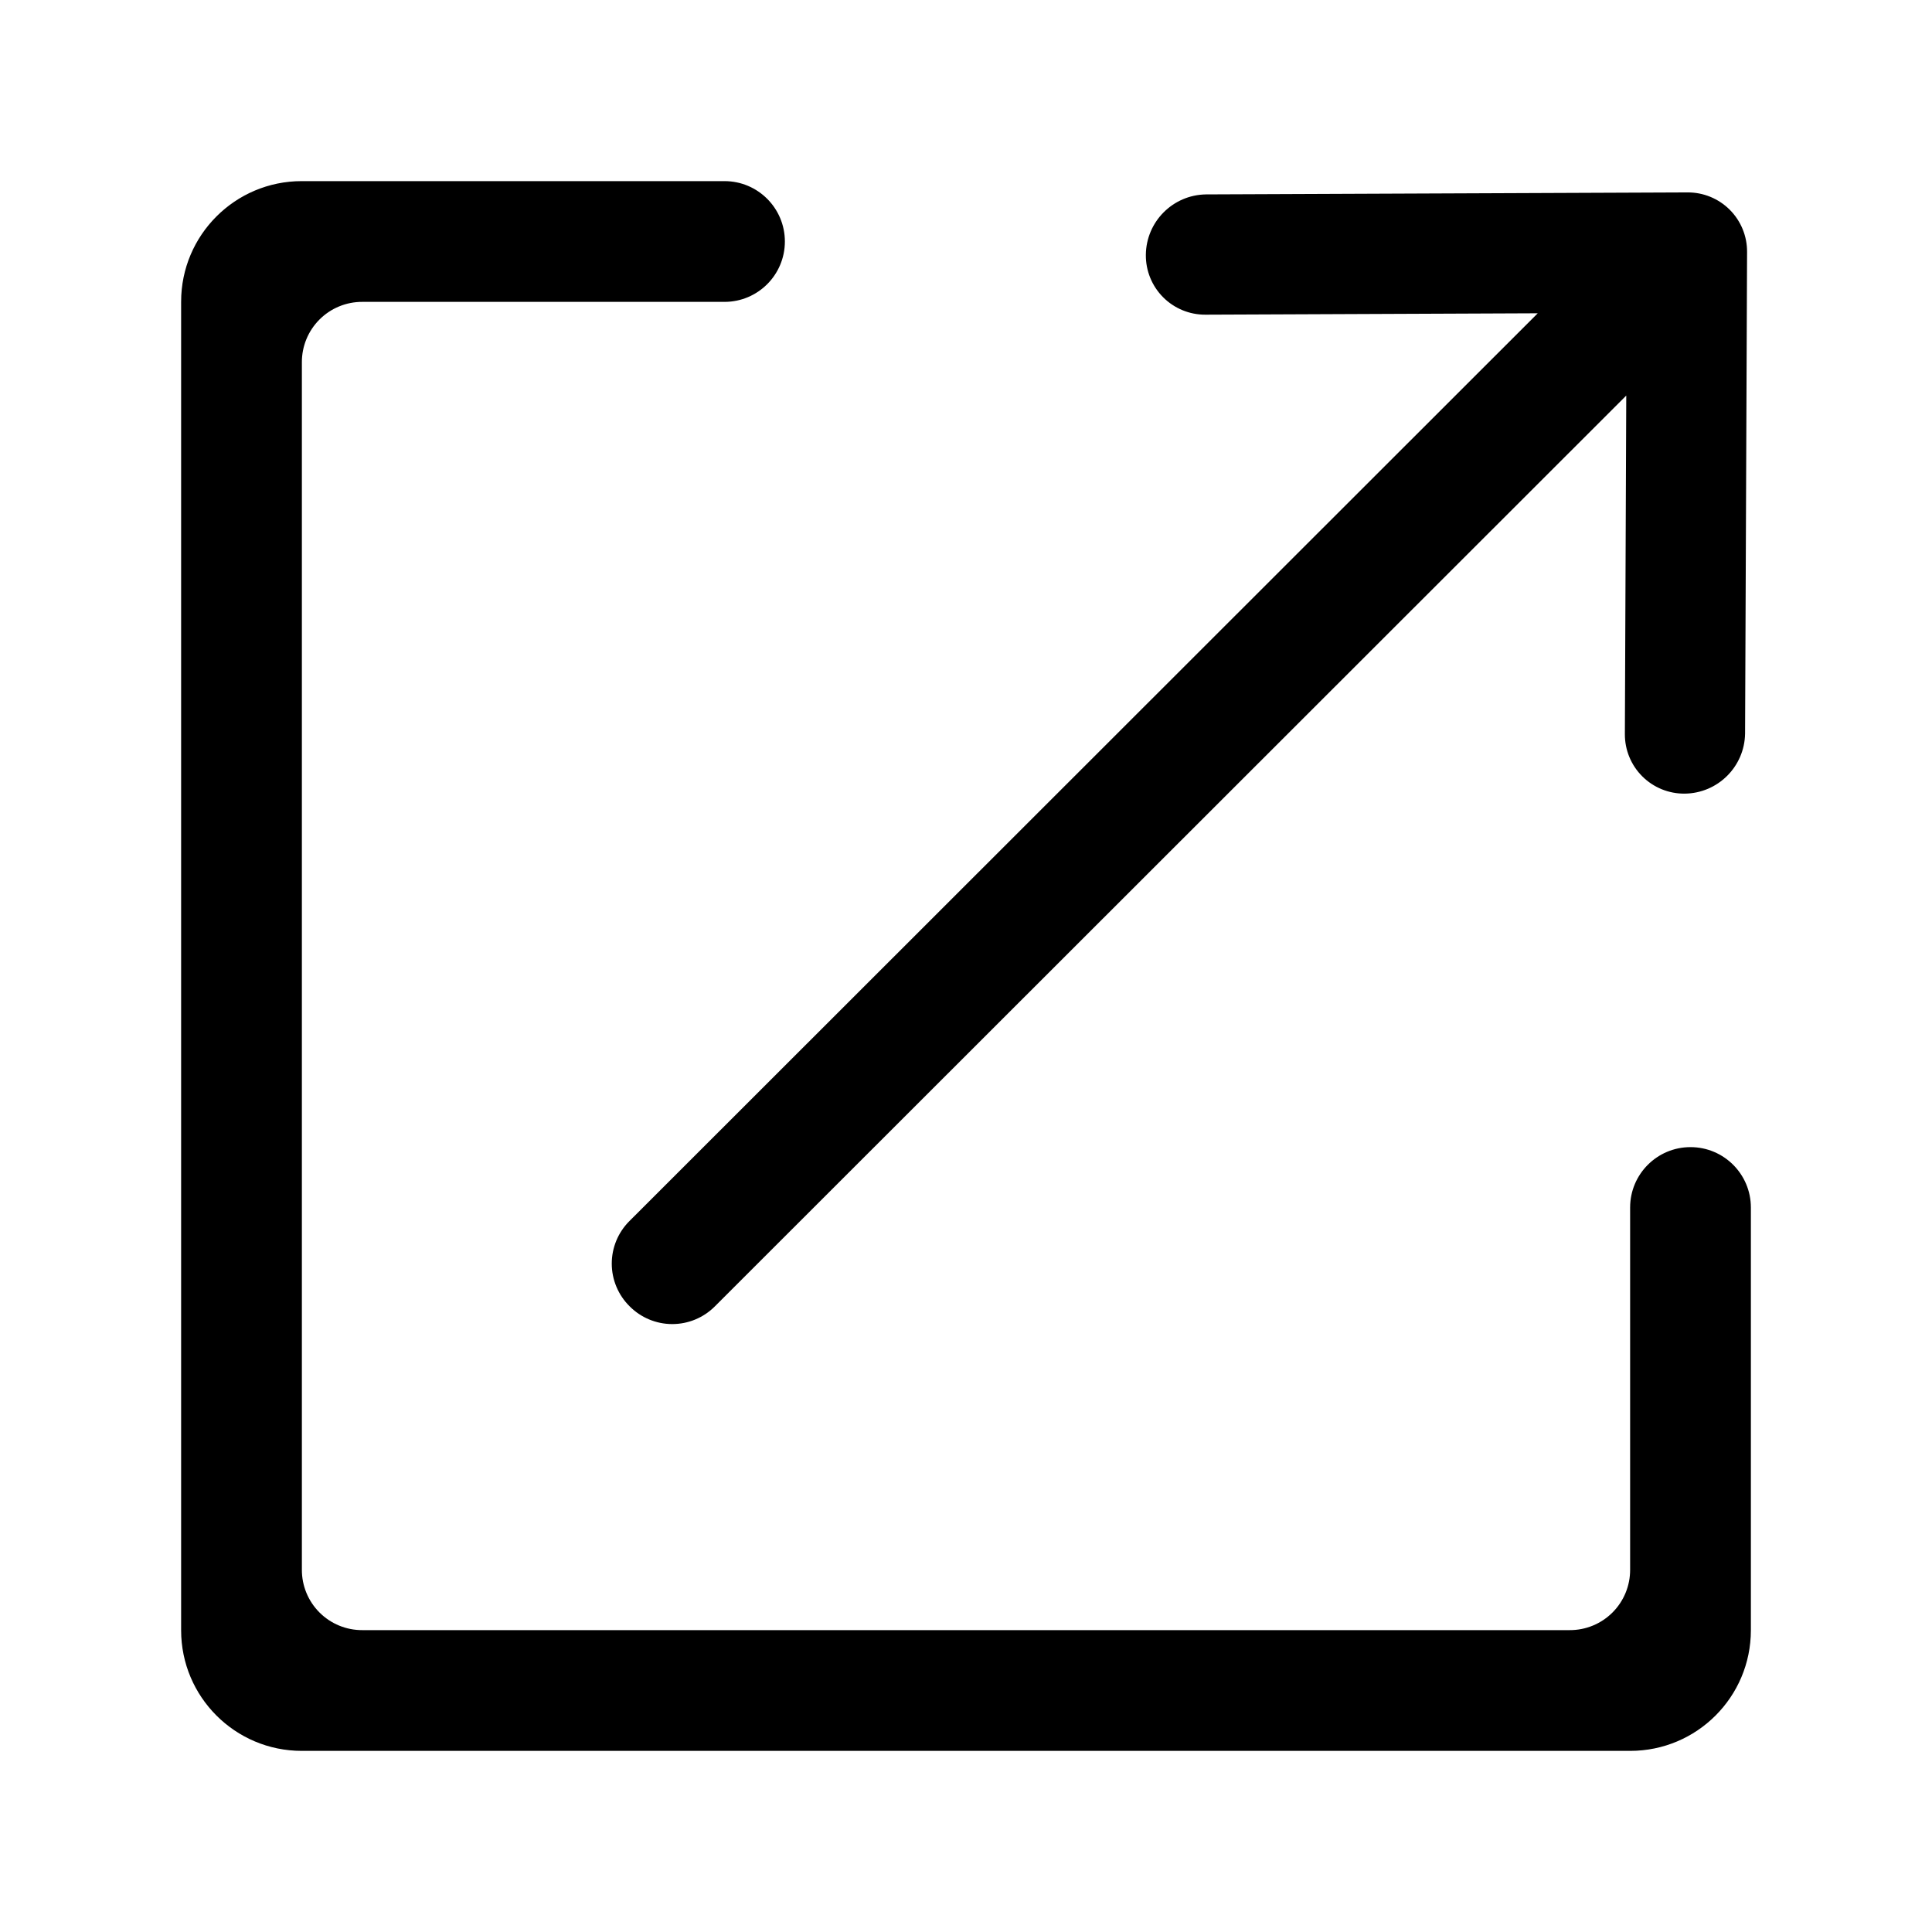
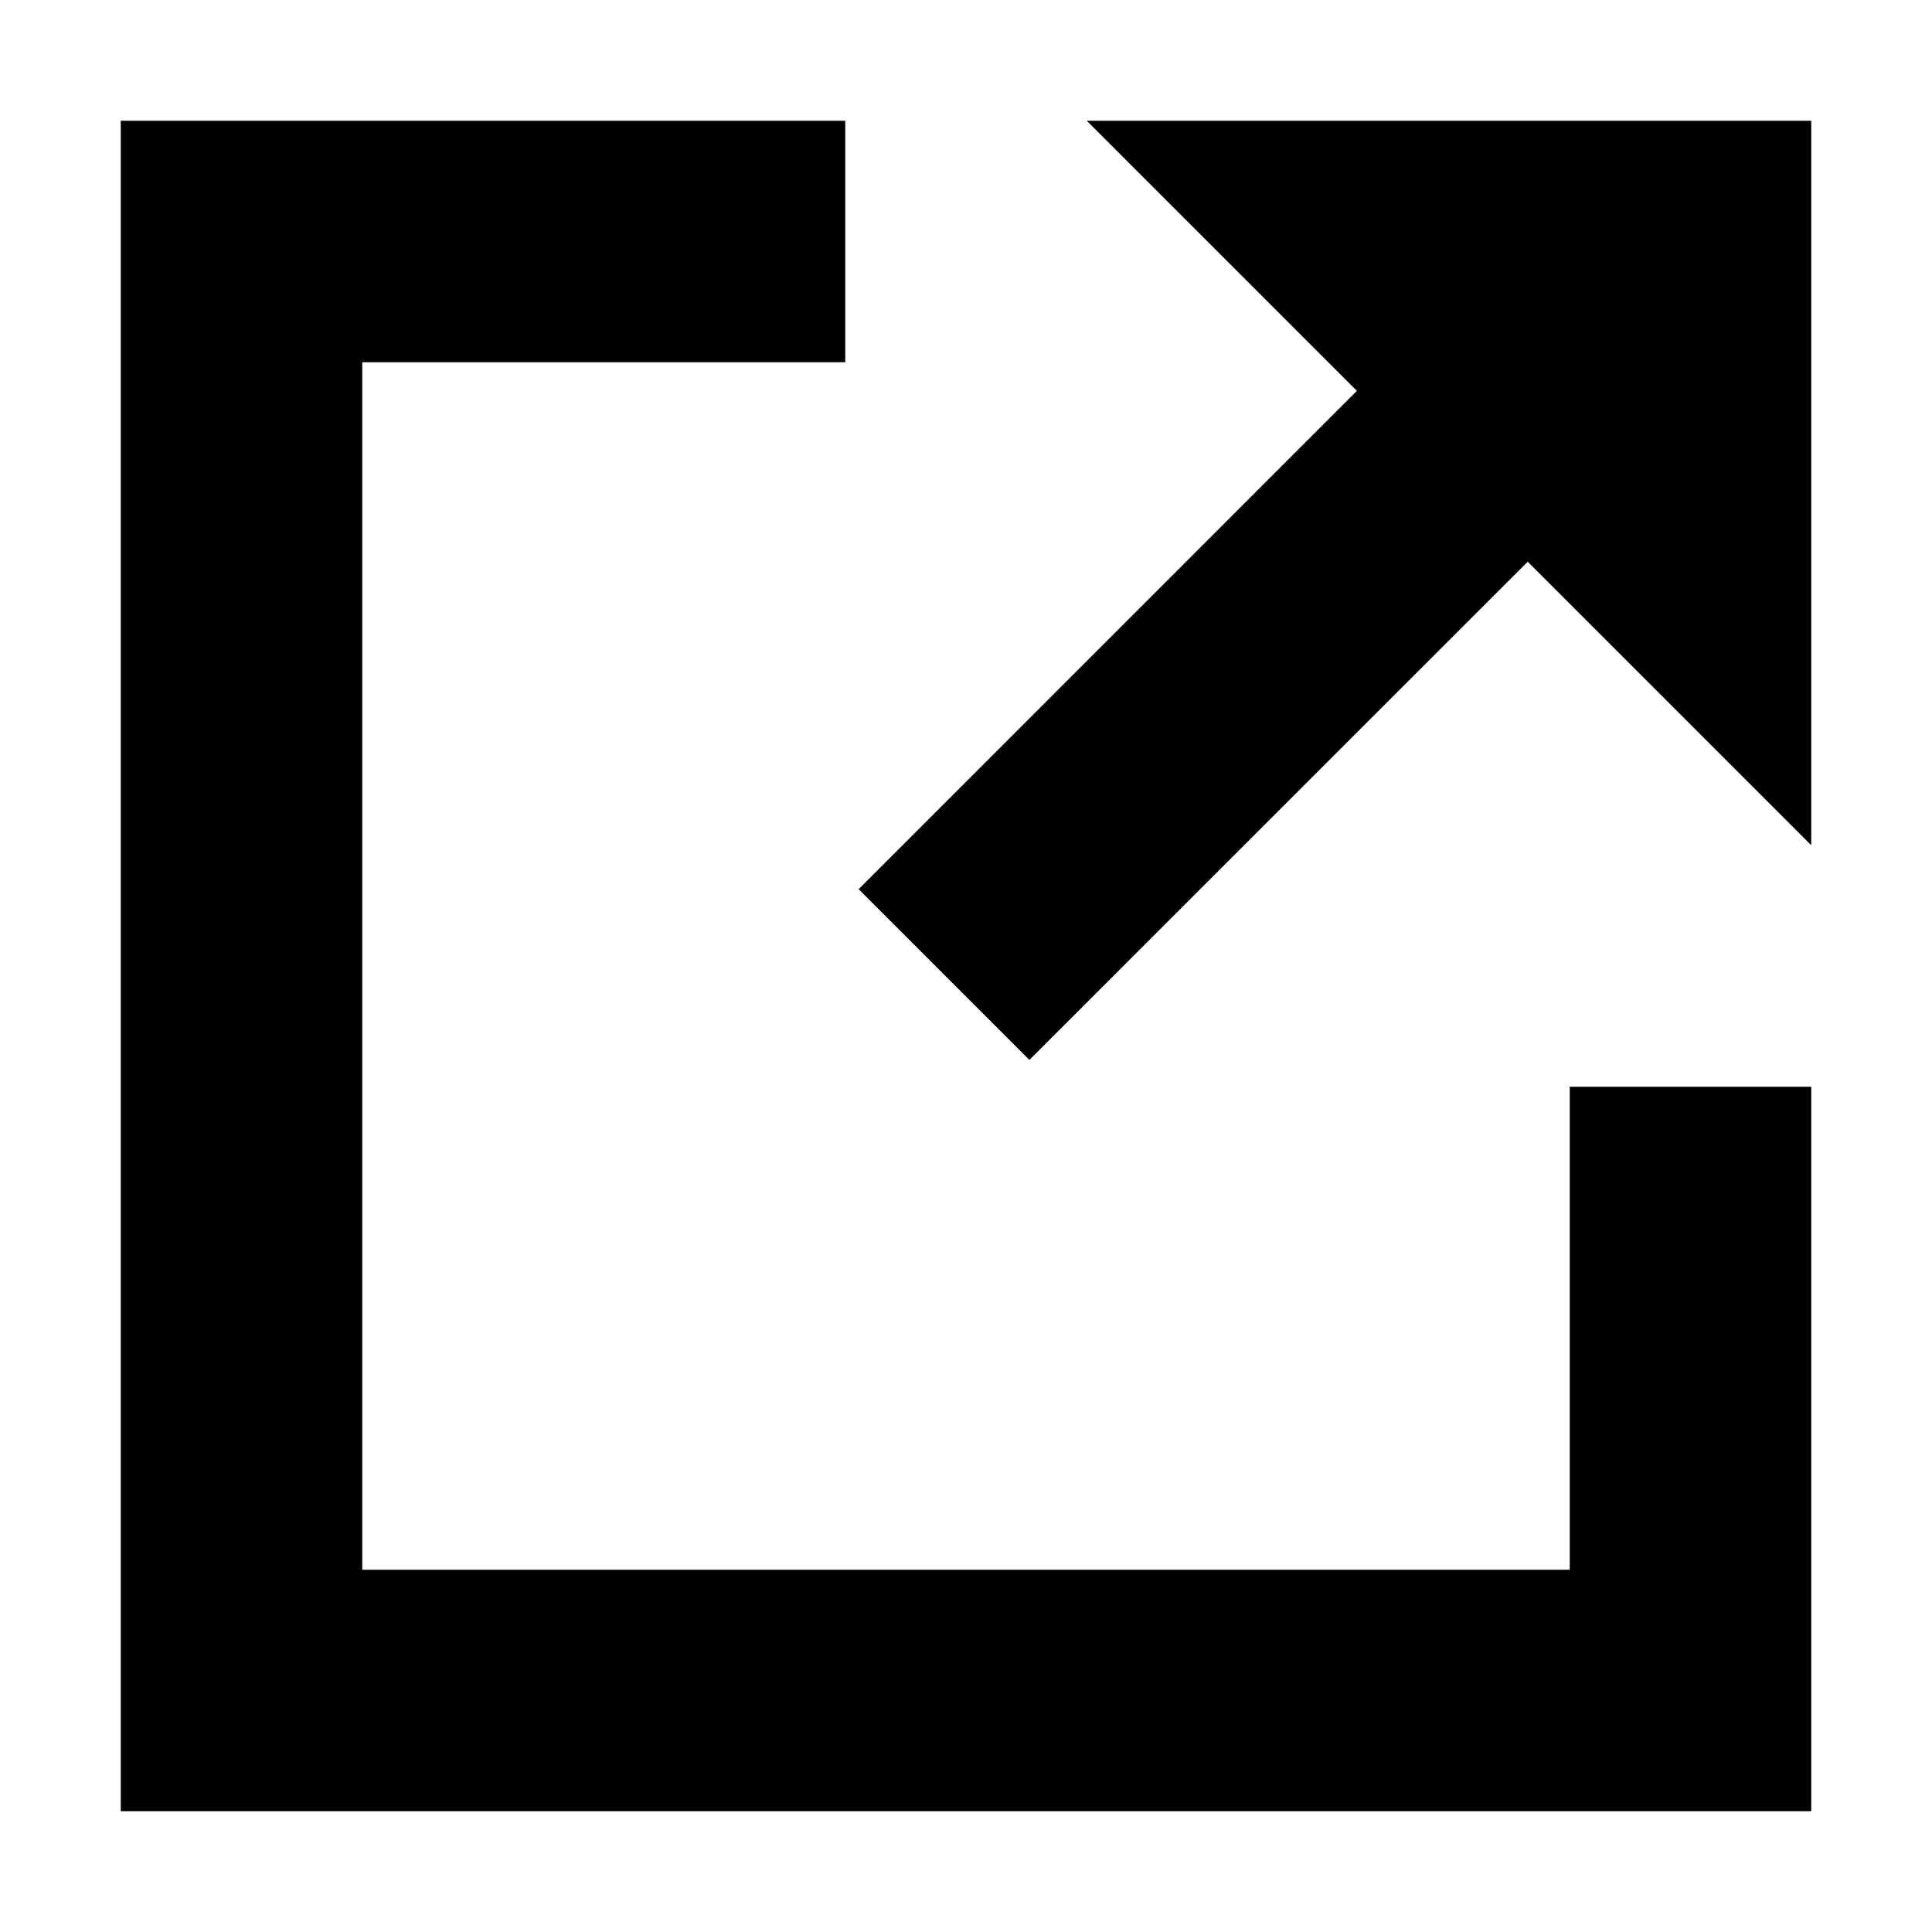
- <svg xmlns="http://www.w3.org/2000/svg" viewBox="0 0 1024 1024" version="1.1" width="128" height="128">
-   <path d="M864 640a32 32 0 0 1 64 0v224.096A63.936 63.936 0 0 1 864.096 928H159.904A63.936 63.936 0 0 1 96 864.096V159.904C96 124.608 124.64 96 159.904 96H384a32 32 0 0 1 0 64H192.064A31.904 31.904 0 0 0 160 192.064v639.872A31.904 31.904 0 0 0 192.064 864h639.872A31.904 31.904 0 0 0 864 831.936V640z m-485.184 52.48a31.84 31.84 0 0 1-45.12-0.128 31.808 31.808 0 0 1-0.128-45.12L815.04 166.048l-176.128 0.736a31.392 31.392 0 0 1-31.584-31.744 32.32 32.32 0 0 1 31.84-32l255.232-1.056a31.36 31.36 0 0 1 31.584 31.584L924.928 388.8a32.32 32.32 0 0 1-32 31.84 31.392 31.392 0 0 1-31.712-31.584l0.736-179.392L378.816 692.48z">
+ <svg xmlns="http://www.w3.org/2000/svg" viewBox="0 0 1024 1024">
+   <path d="M719.168 207.168L576 64h384v384l-150.272-150.272-264.128 264.064-90.496-90.496 264.064-264.128zM192 960H64V64h384v128H192v640h640V576h128v384H192z">
  </path>
</svg>
